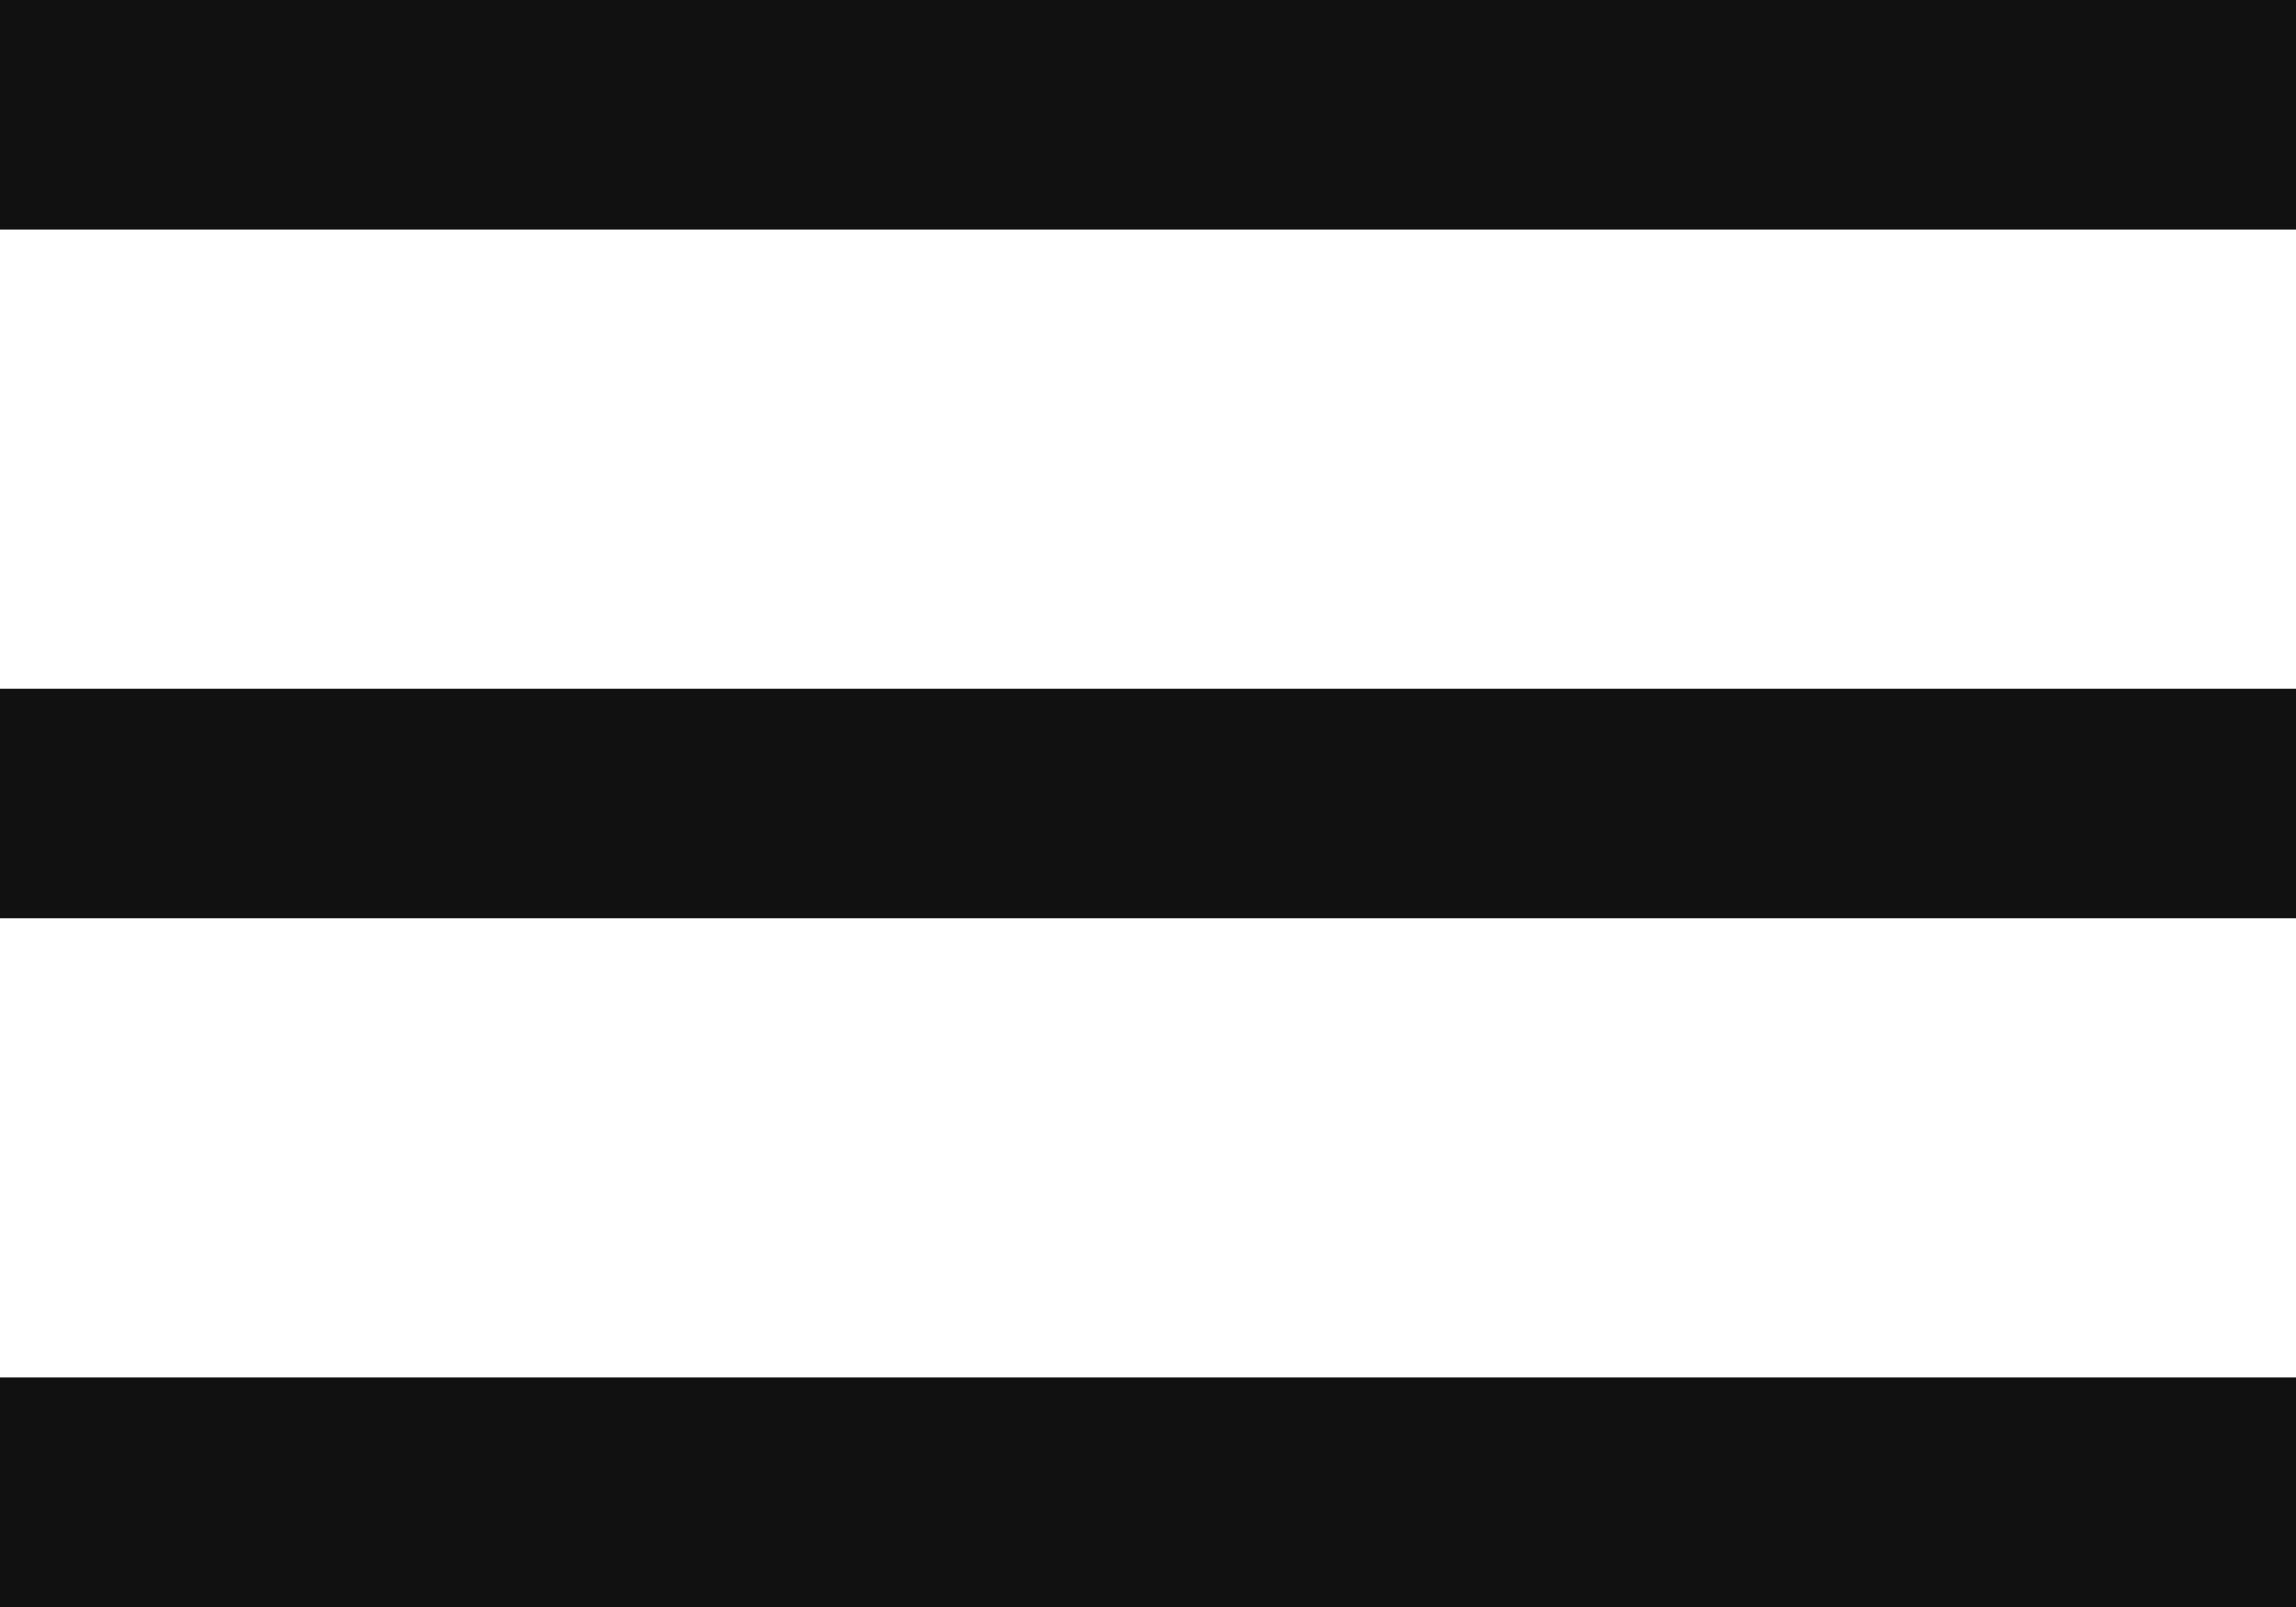
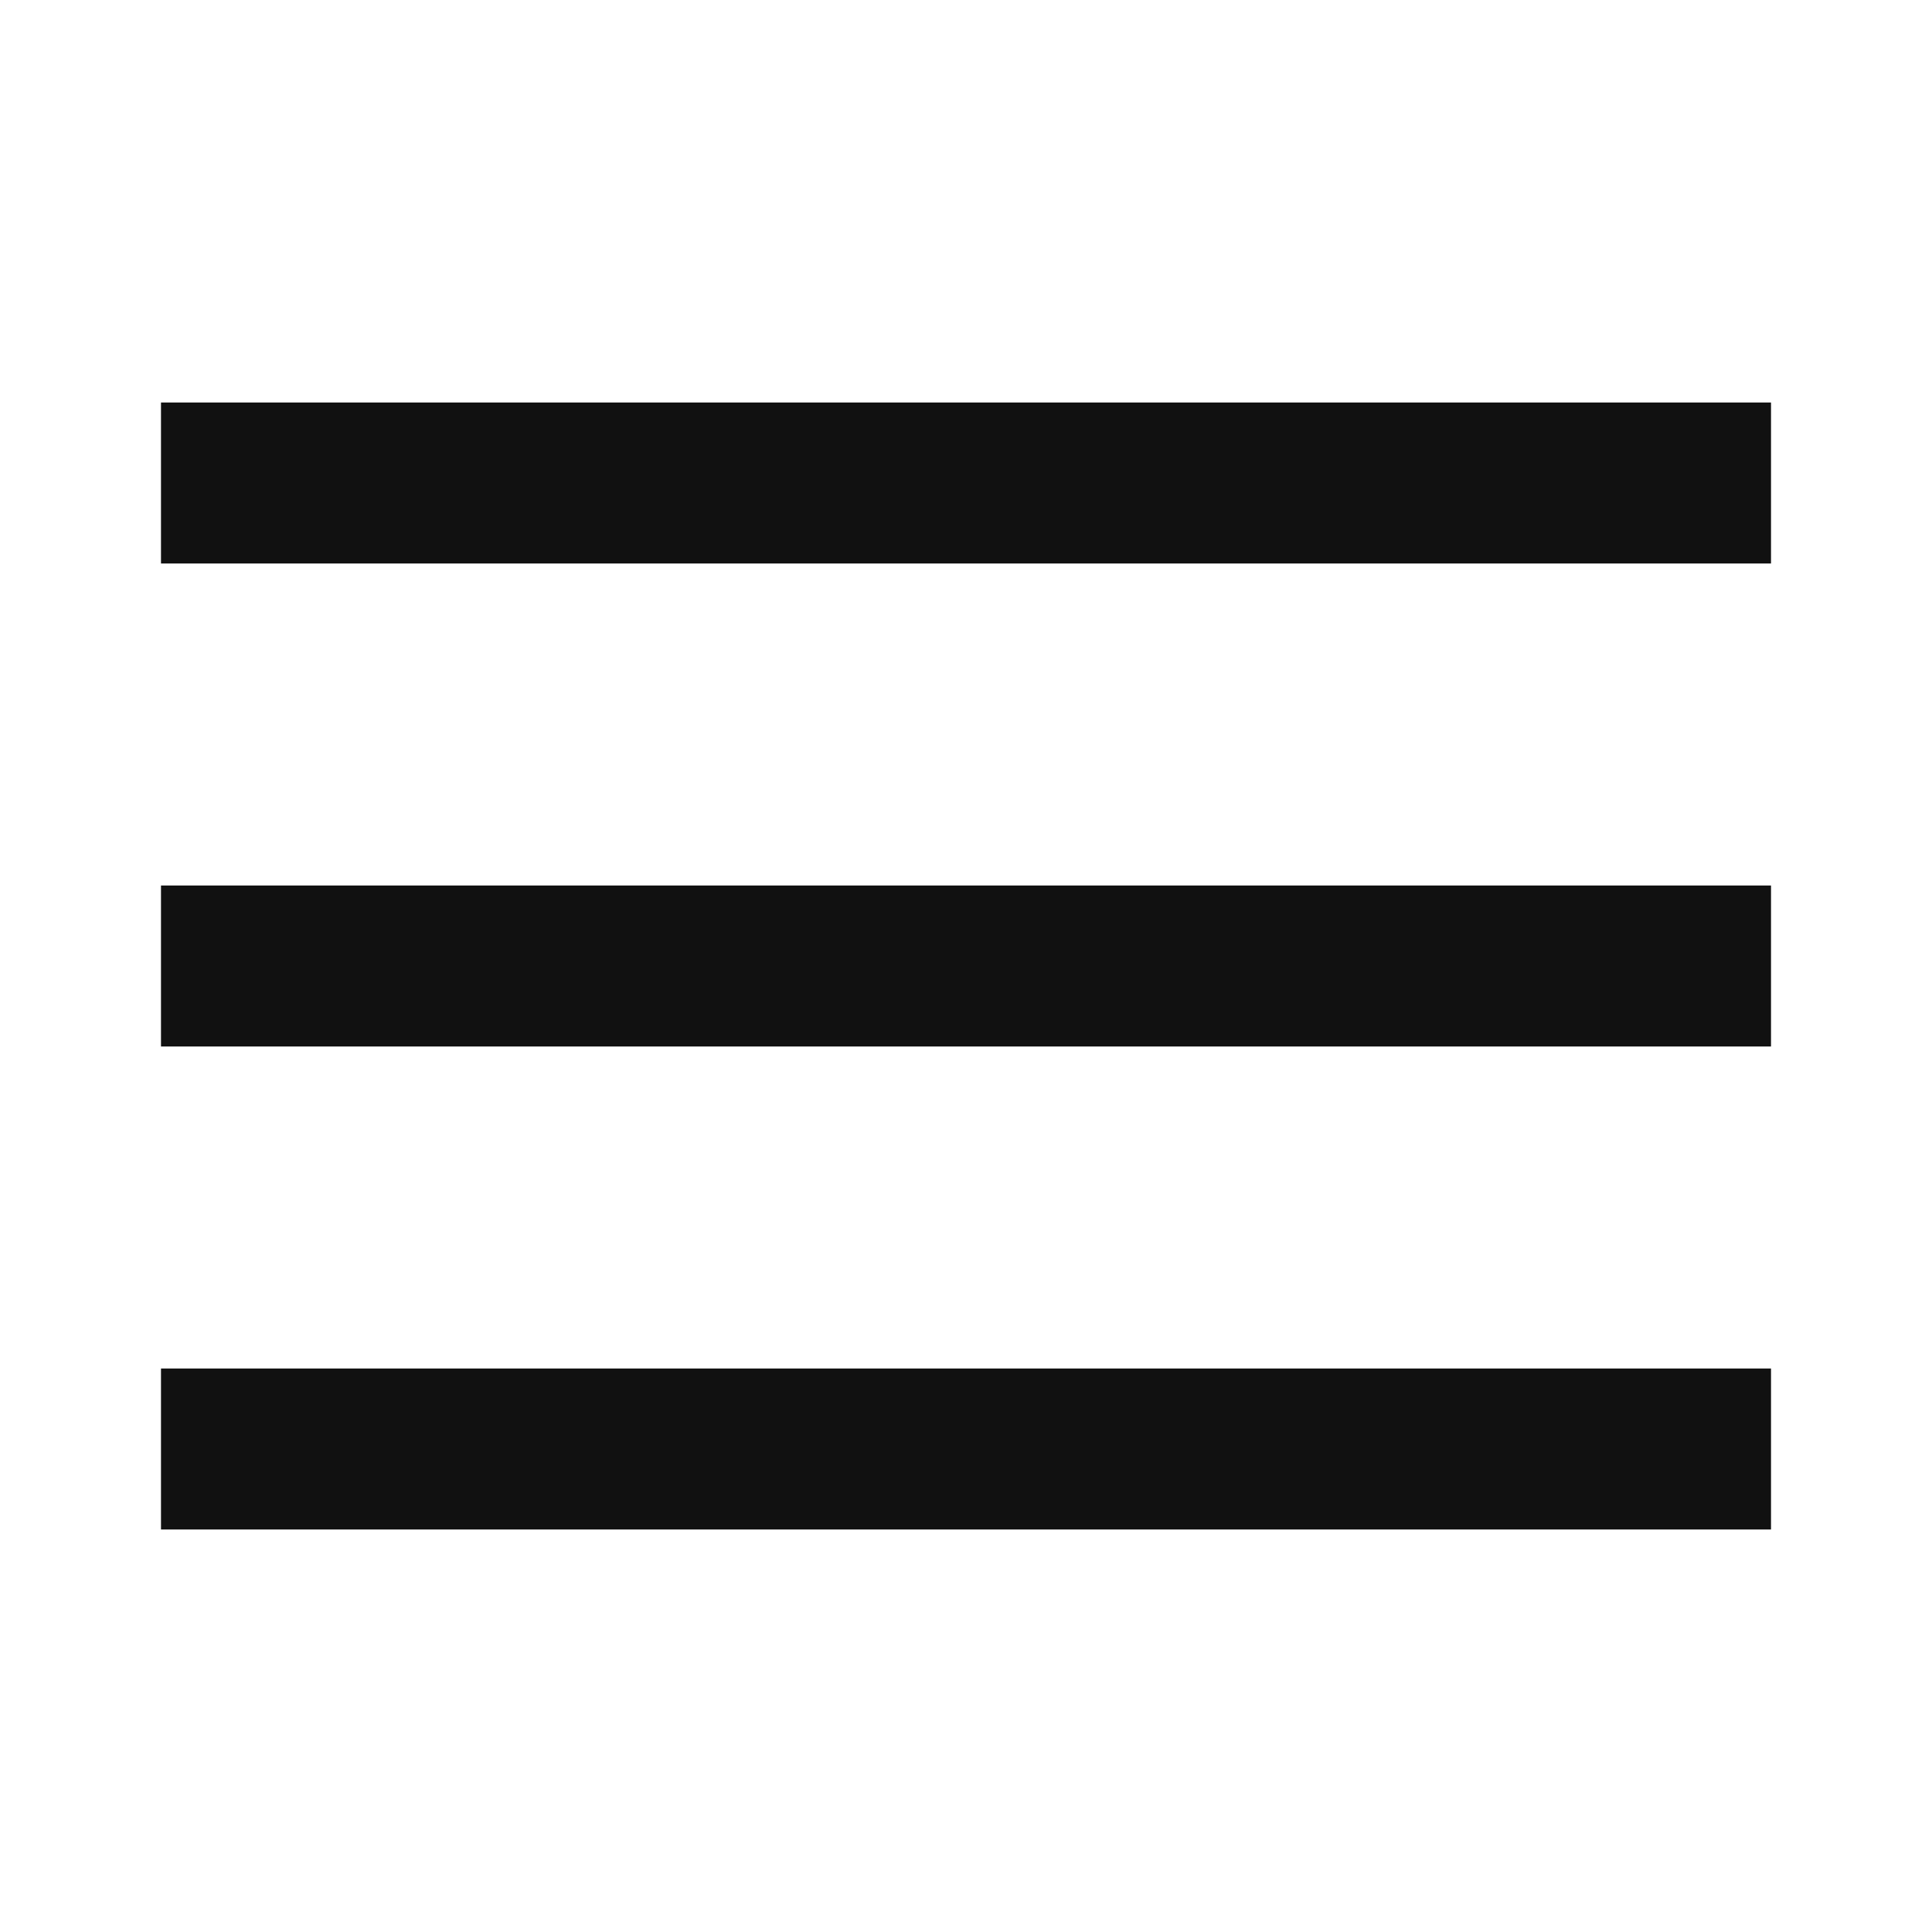
- <svg xmlns="http://www.w3.org/2000/svg" width="20" height="14" viewBox="0 0 20 14" fill="none">
-   <path d="M1 7H19M1 1H19M1 13H19" stroke="#111111" stroke-width="2" stroke-miterlimit="5.759" stroke-linecap="square" />
+ <svg xmlns="http://www.w3.org/2000/svg" width="24" height="24" viewBox="0 0 24 24" fill="none">
+   <path d="M3 12H21M3 6H21M3 18H21" stroke="#111111" stroke-width="2" stroke-linecap="square" />
</svg>
